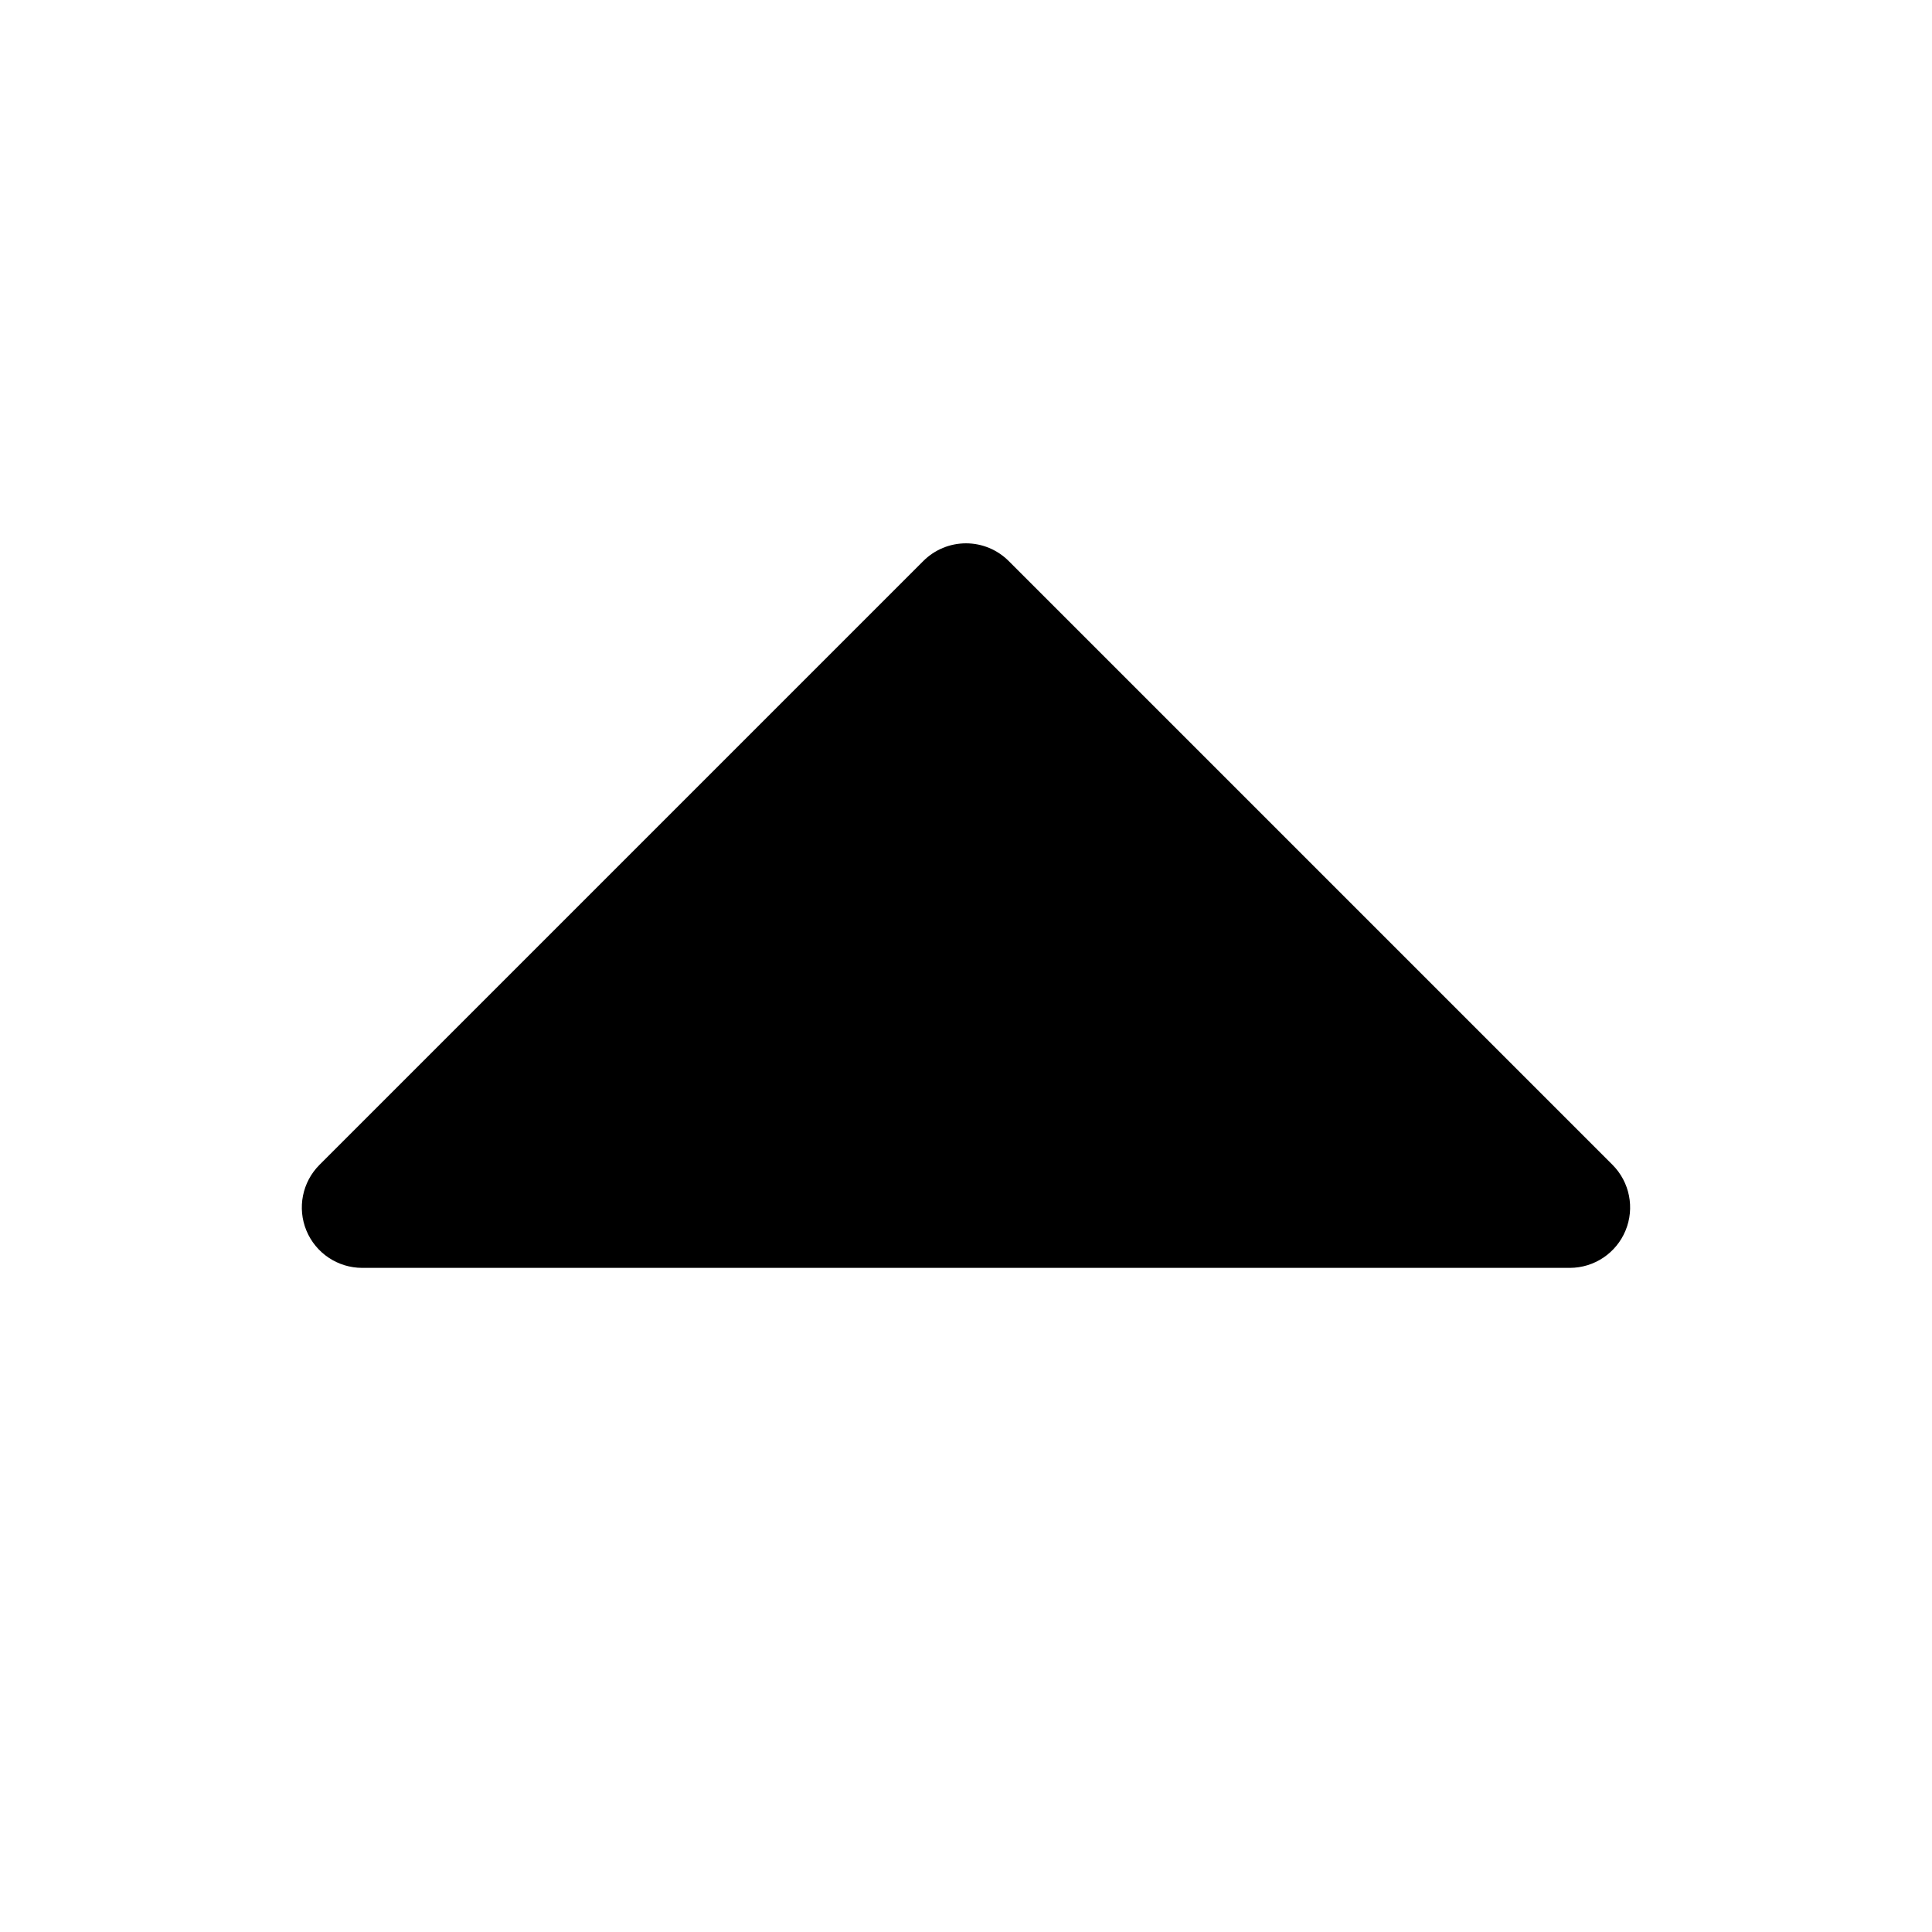
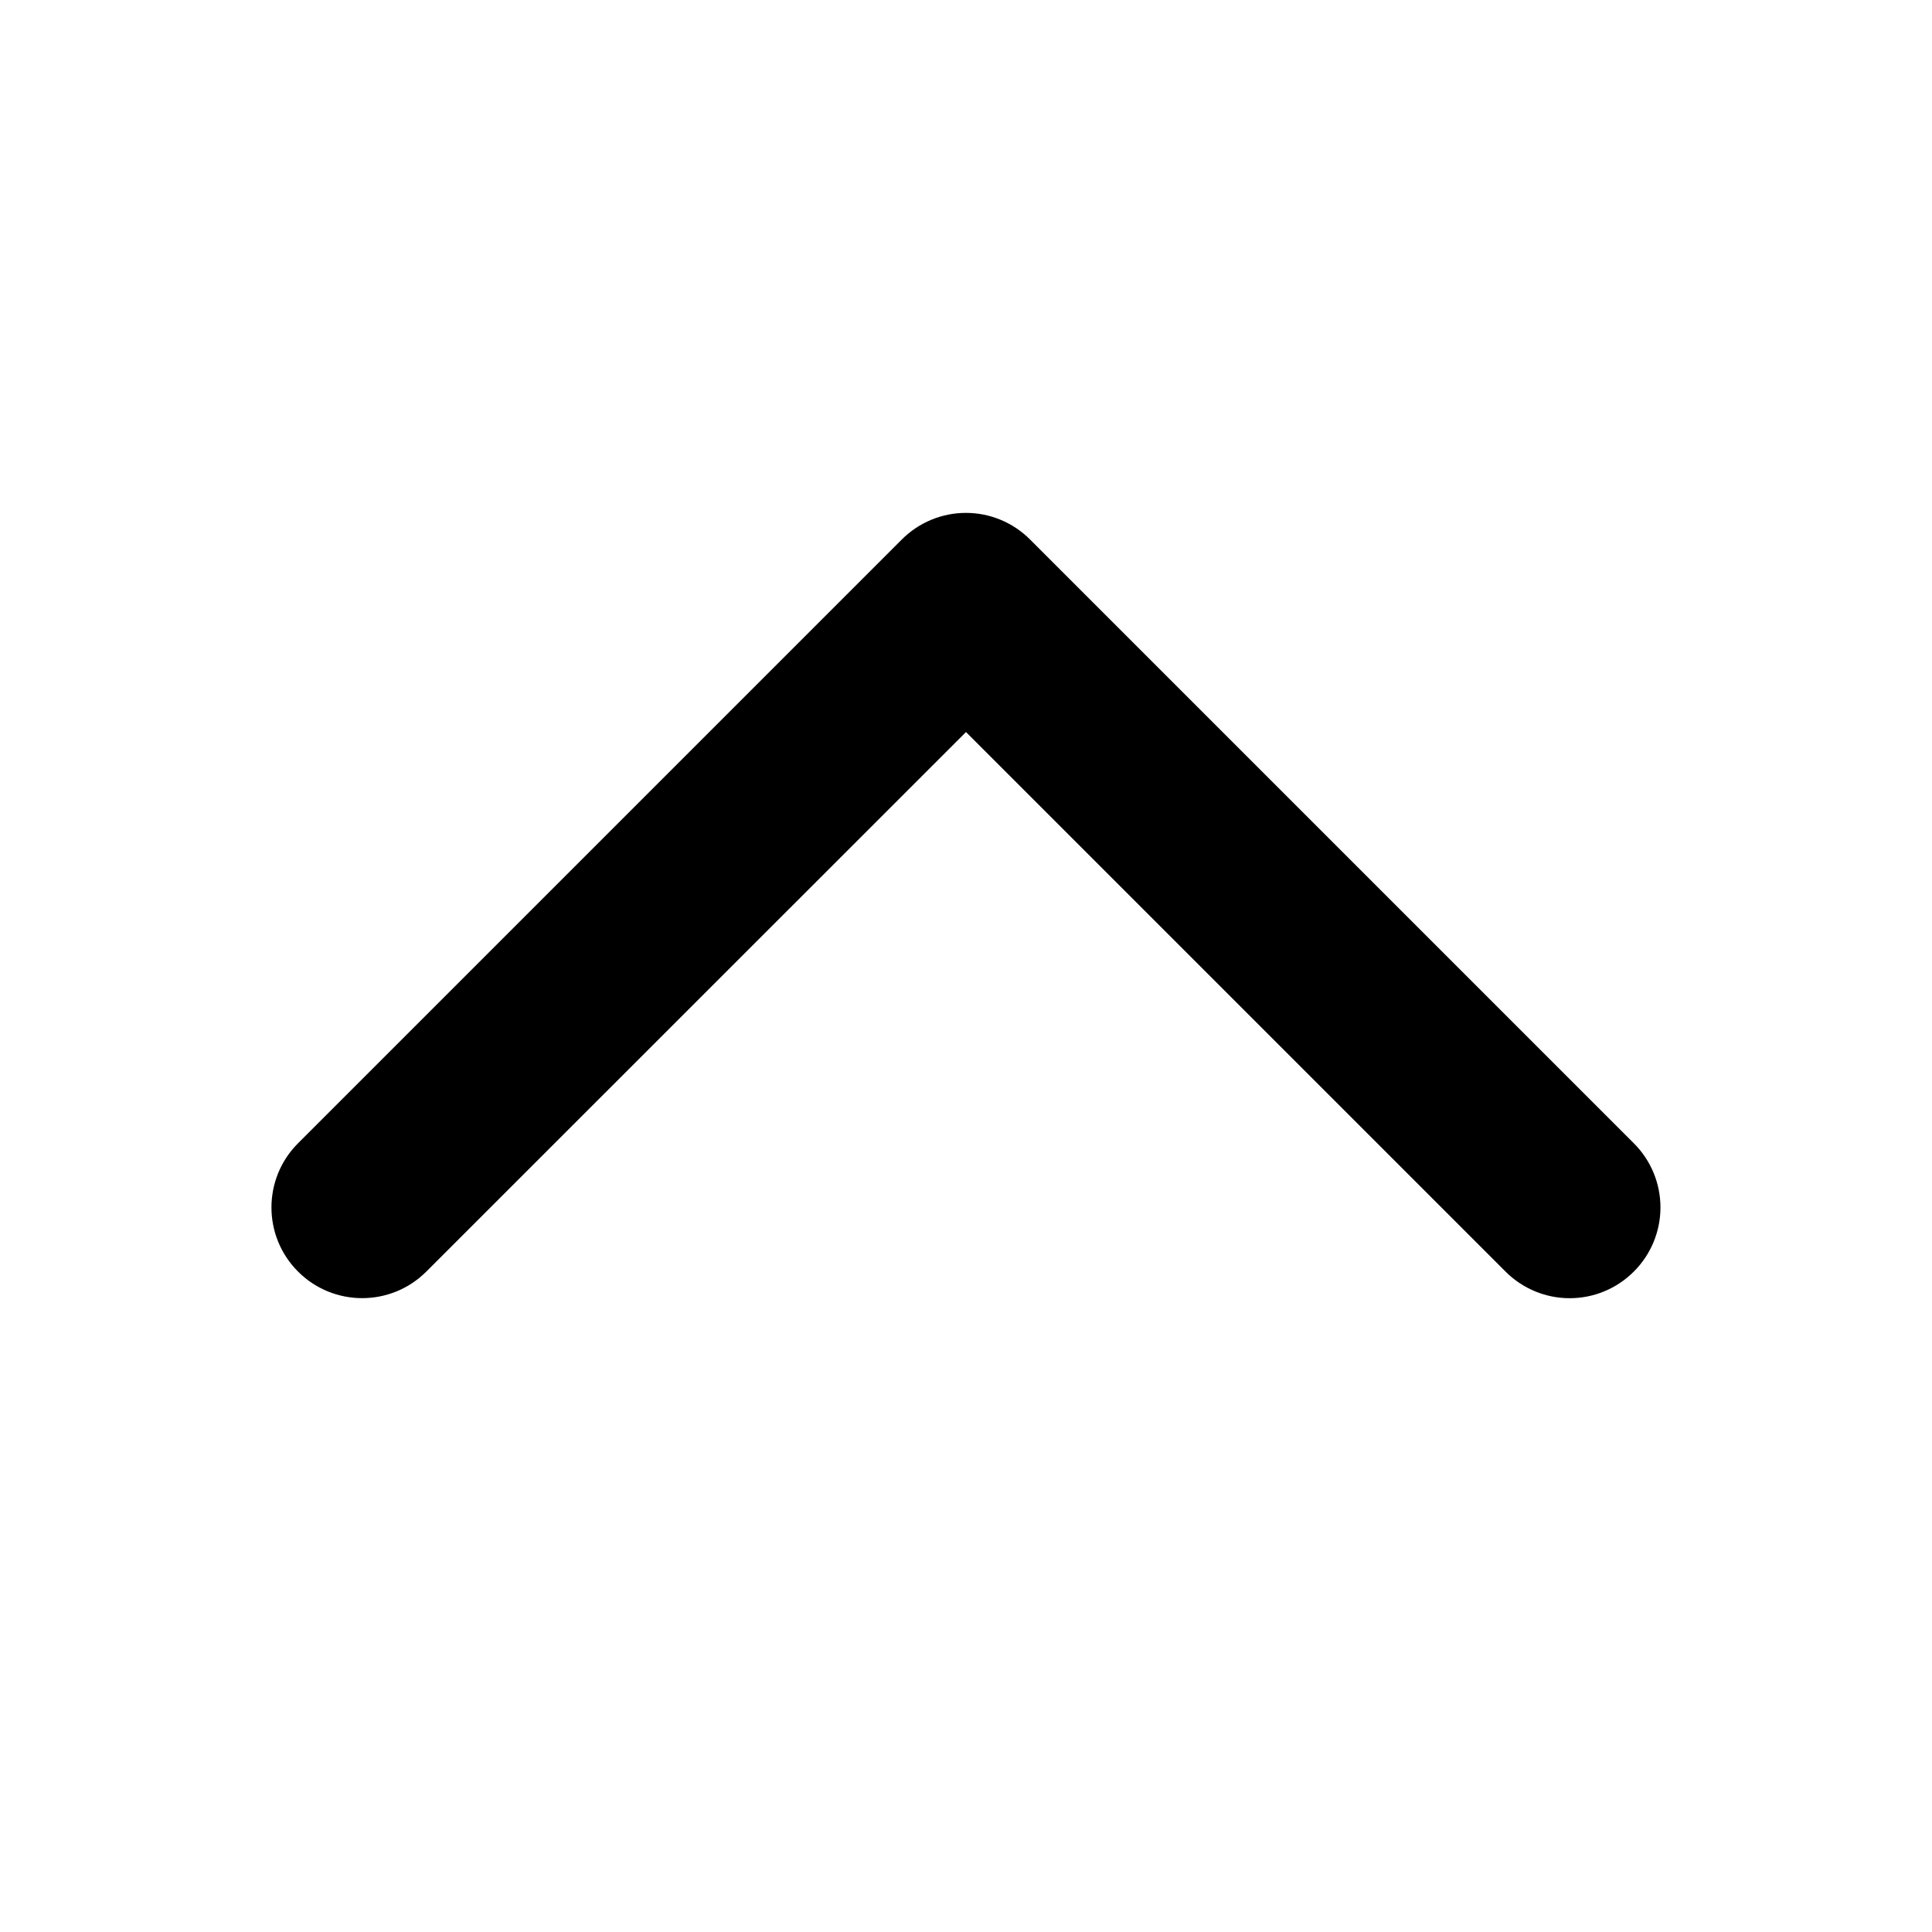
<svg xmlns="http://www.w3.org/2000/svg" viewBox="0 0 256 256" fill="currentColor">
-   <path d="M215.39,163.06A8,8,0,0,1,208,168H48a8,8,0,0,1-5.66-13.66l80-80a8,8,0,0,1,11.32,0l80,80A8,8,0,0,1,215.39,163.06Z" />
+   <path d="M216.49,168.49a12,12,0,0,1-17,0L128,97,56.49,168.49a12,12,0,0,1-17-17l80-80a12,12,0,0,1,17,0l80,80A12,12,0,0,1,216.49,168.49Z" />
</svg>
